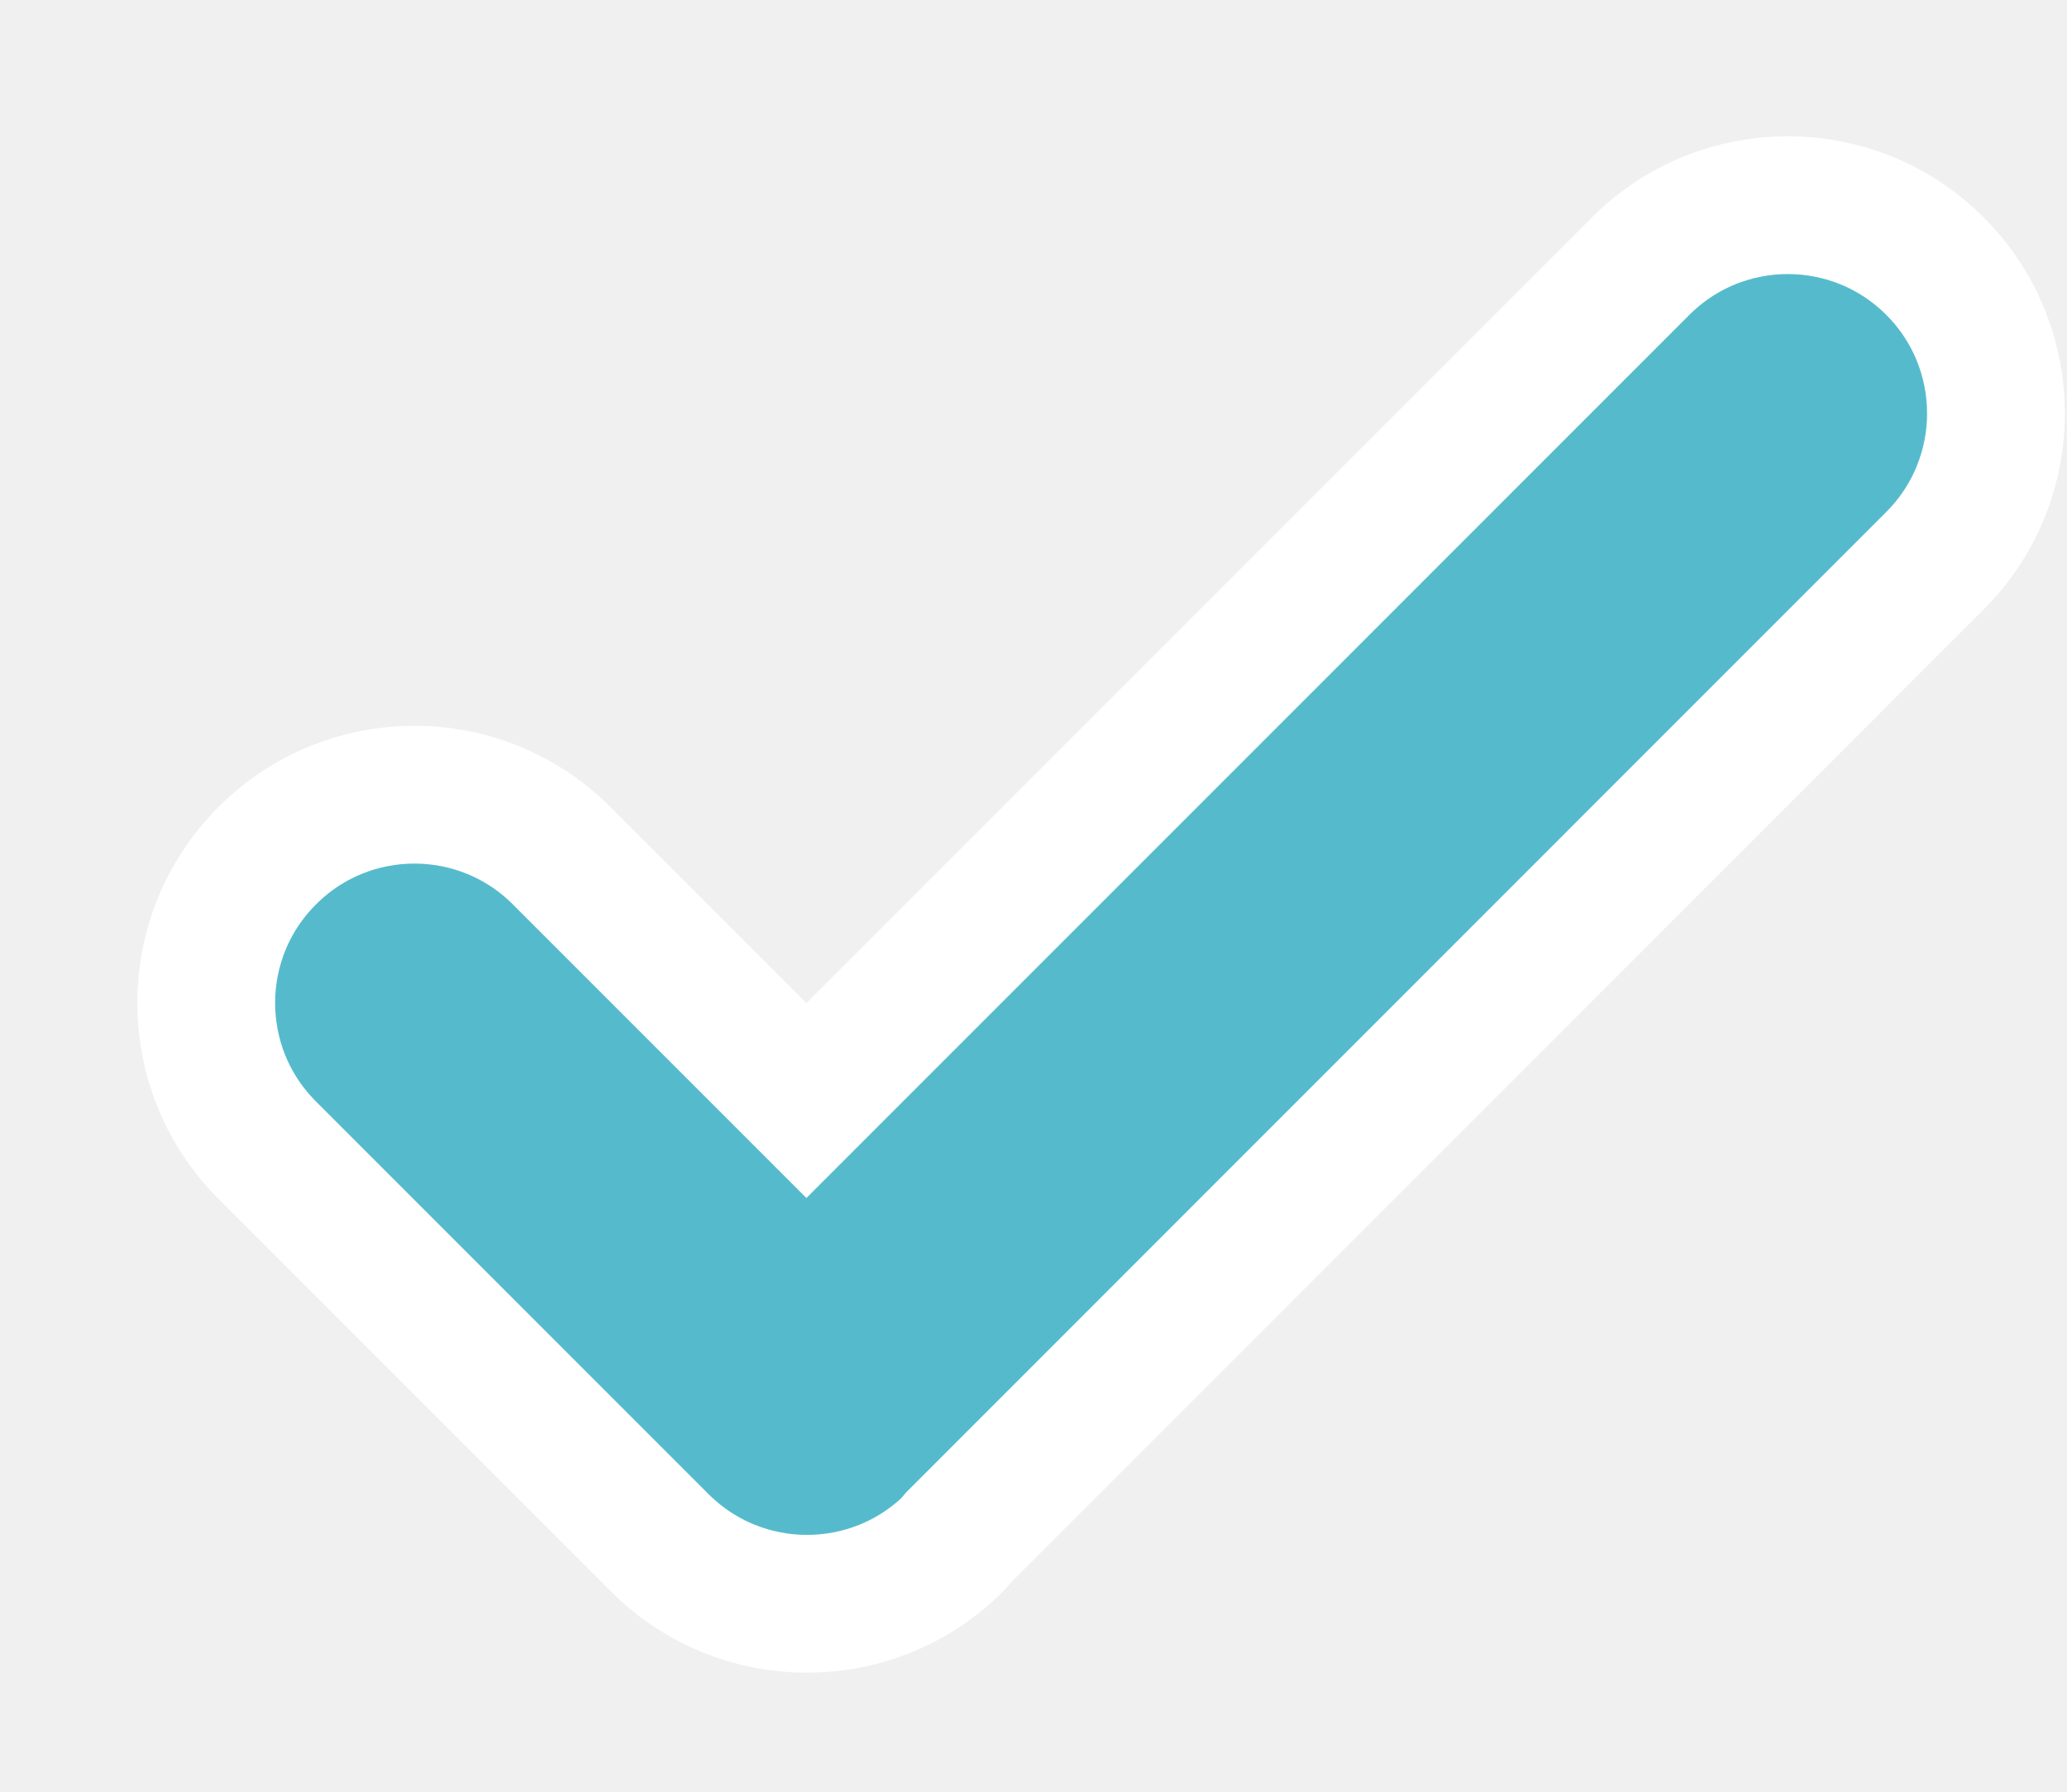
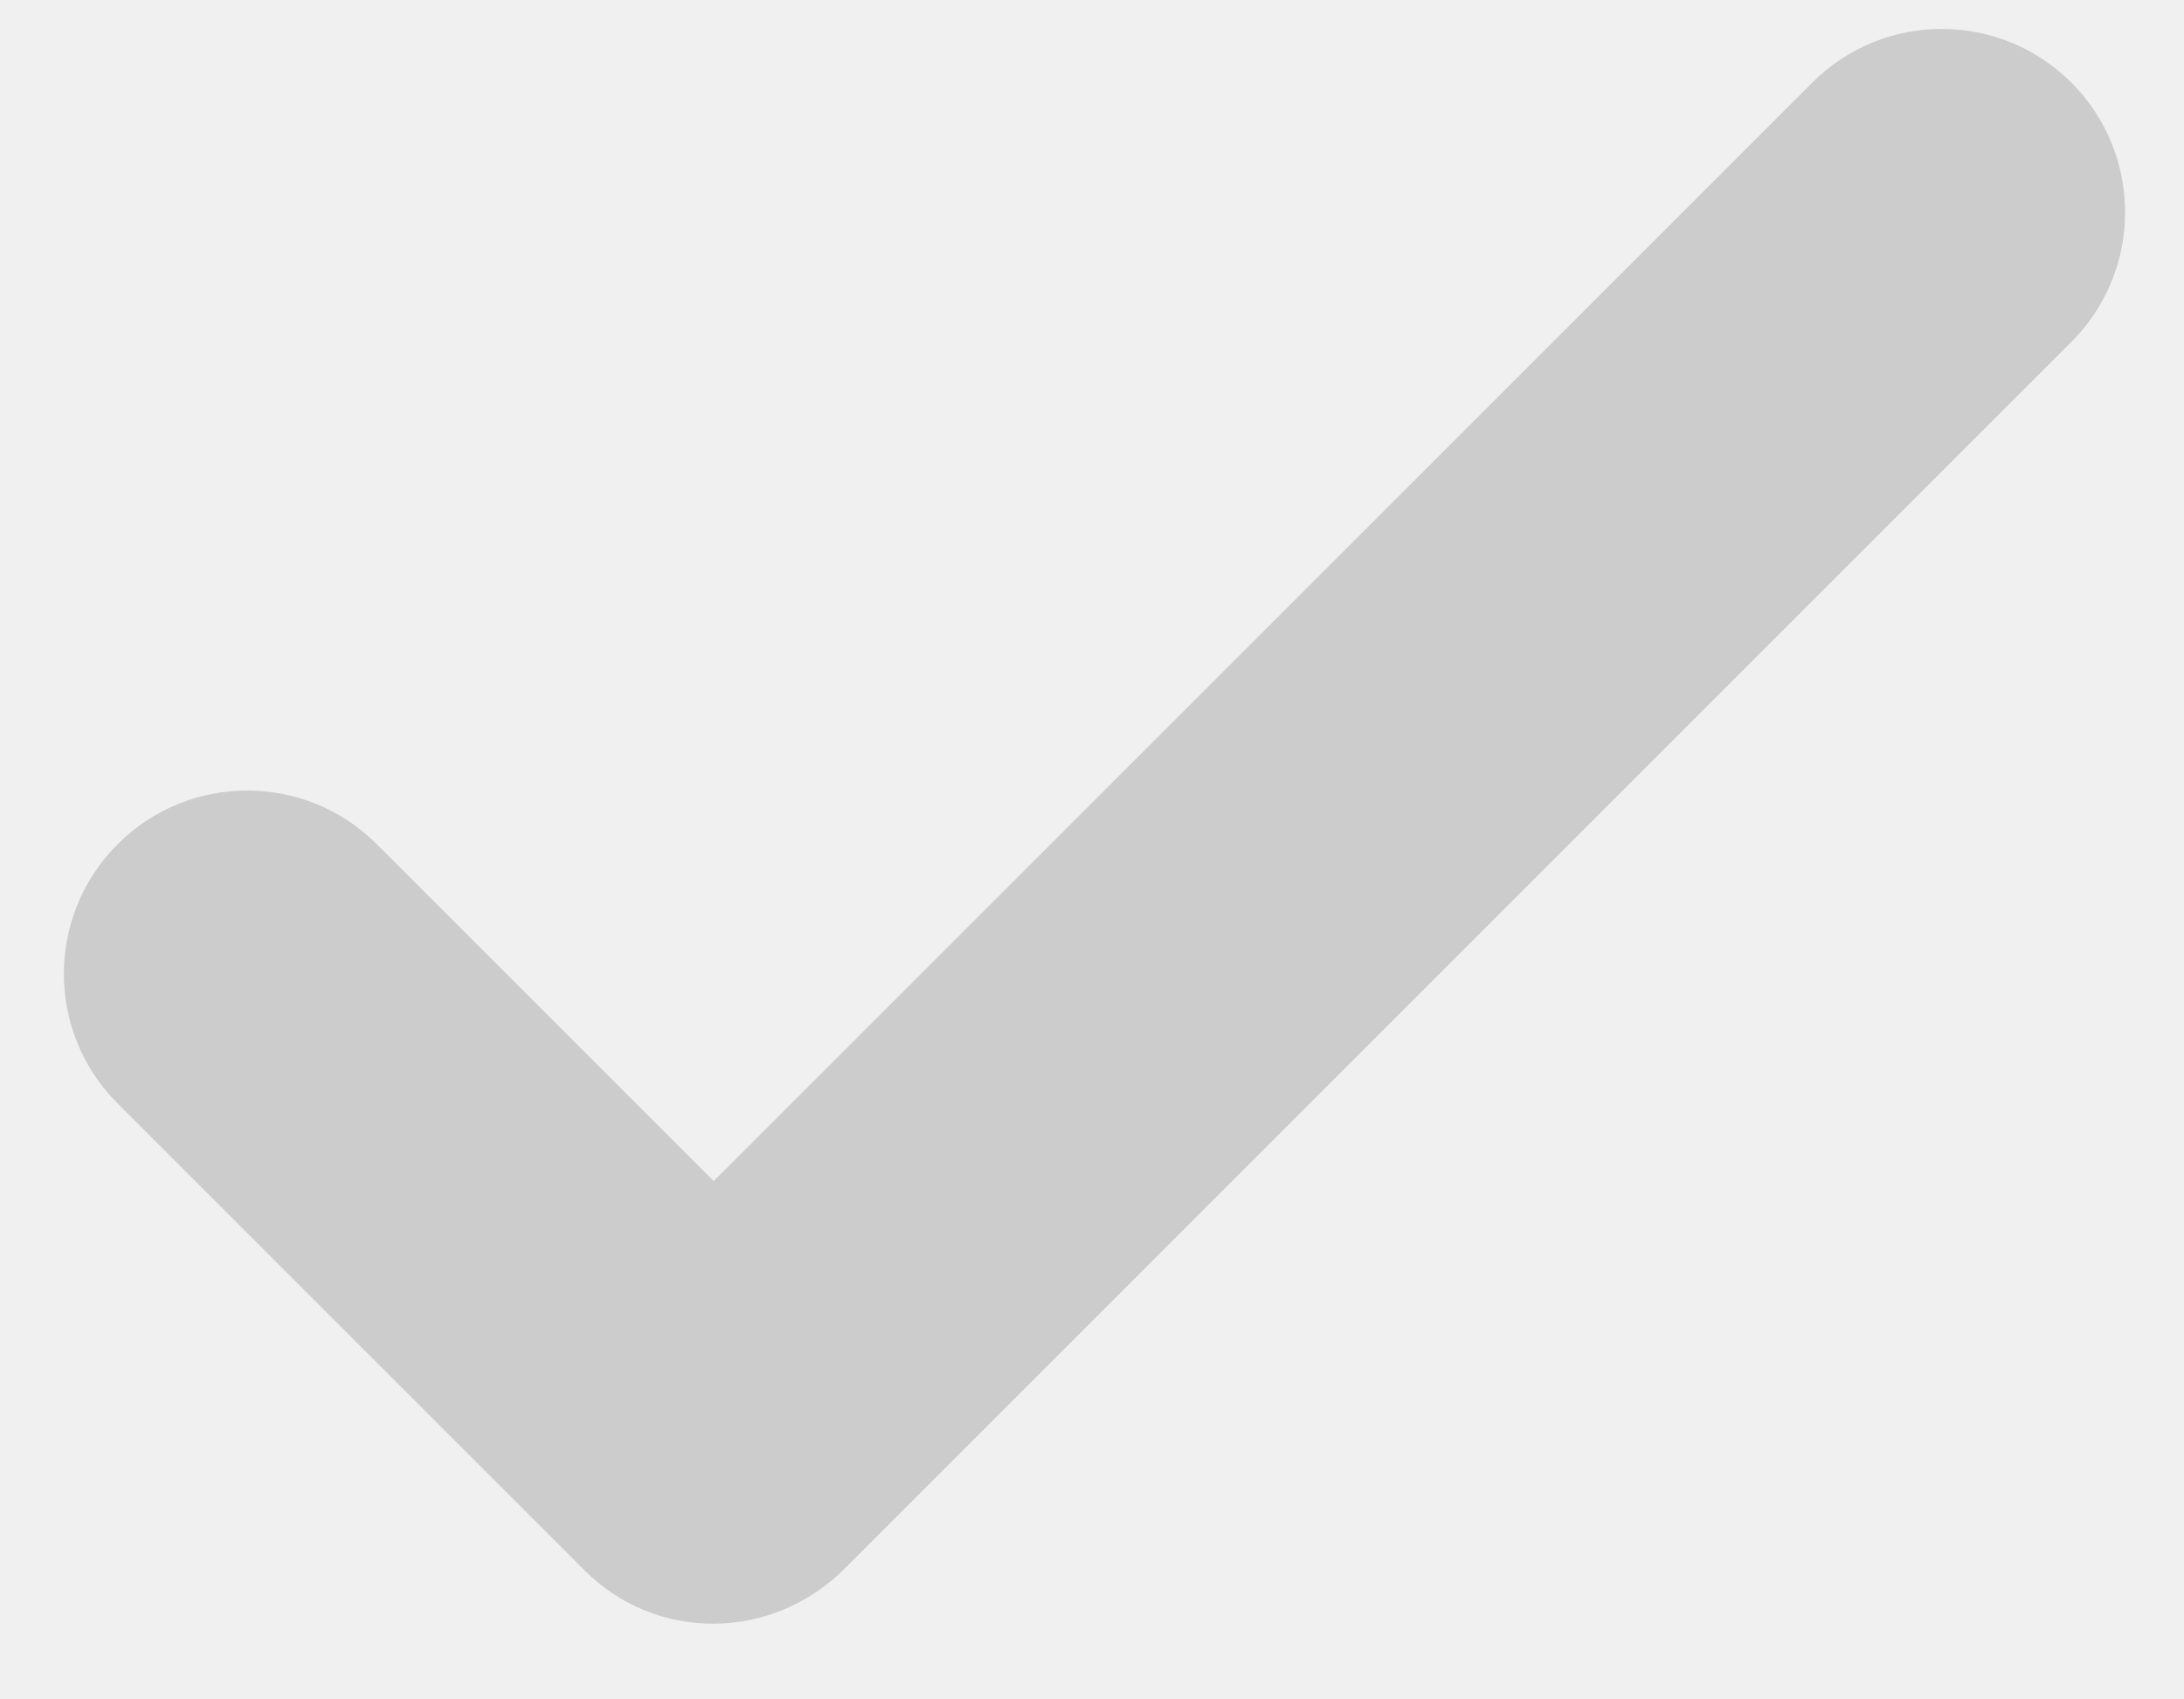
- <svg xmlns="http://www.w3.org/2000/svg" width="15px" height="13px" viewBox="0 0 15 13" version="1.1">
+ <svg xmlns="http://www.w3.org/2000/svg" width="18px" height="14px" viewBox="0 0 18 14" version="1.1">
  <defs />
  <g id="Page-1" stroke="none" stroke-width="1" fill="none" fill-rule="evenodd">
-     <path d="M14.042,4.068 L6.942,11.169 C6.935,11.176 6.933,11.187 6.925,11.194 C6.335,11.784 5.378,11.784 4.788,11.194 L4.787,11.193 C4.786,11.192 4.784,11.192 4.783,11.191 C4.782,11.19 4.782,11.188 4.781,11.187 L1.939,8.345 C1.349,7.755 1.349,6.799 1.939,6.209 C2.529,5.618 3.486,5.618 4.076,6.209 L5.852,7.985 L11.906,1.931 C12.496,1.341 13.452,1.341 14.042,1.931 C14.632,2.521 14.632,3.478 14.042,4.068 L14.042,4.068 Z" id="Shape" stroke="#FFFFFF" fill="#55BBCC" />
+     <path d="M6.972,12.919 C6.365,13.534 5.408,13.534 4.818,12.944 C4.811,12.937 0.969,9.095 0.969,9.095 C0.379,8.505 0.379,7.549 0.969,6.959 C1.559,6.368 2.516,6.368 3.106,6.959 L5.882,9.735 L14.936,0.681 C15.526,0.091 16.482,0.091 17.072,0.681 C17.662,1.272 17.662,2.228 17.072,2.818 L6.972,12.919 Z" id="Shape" fill="#CCCCCC" />
  </g>
</svg>
